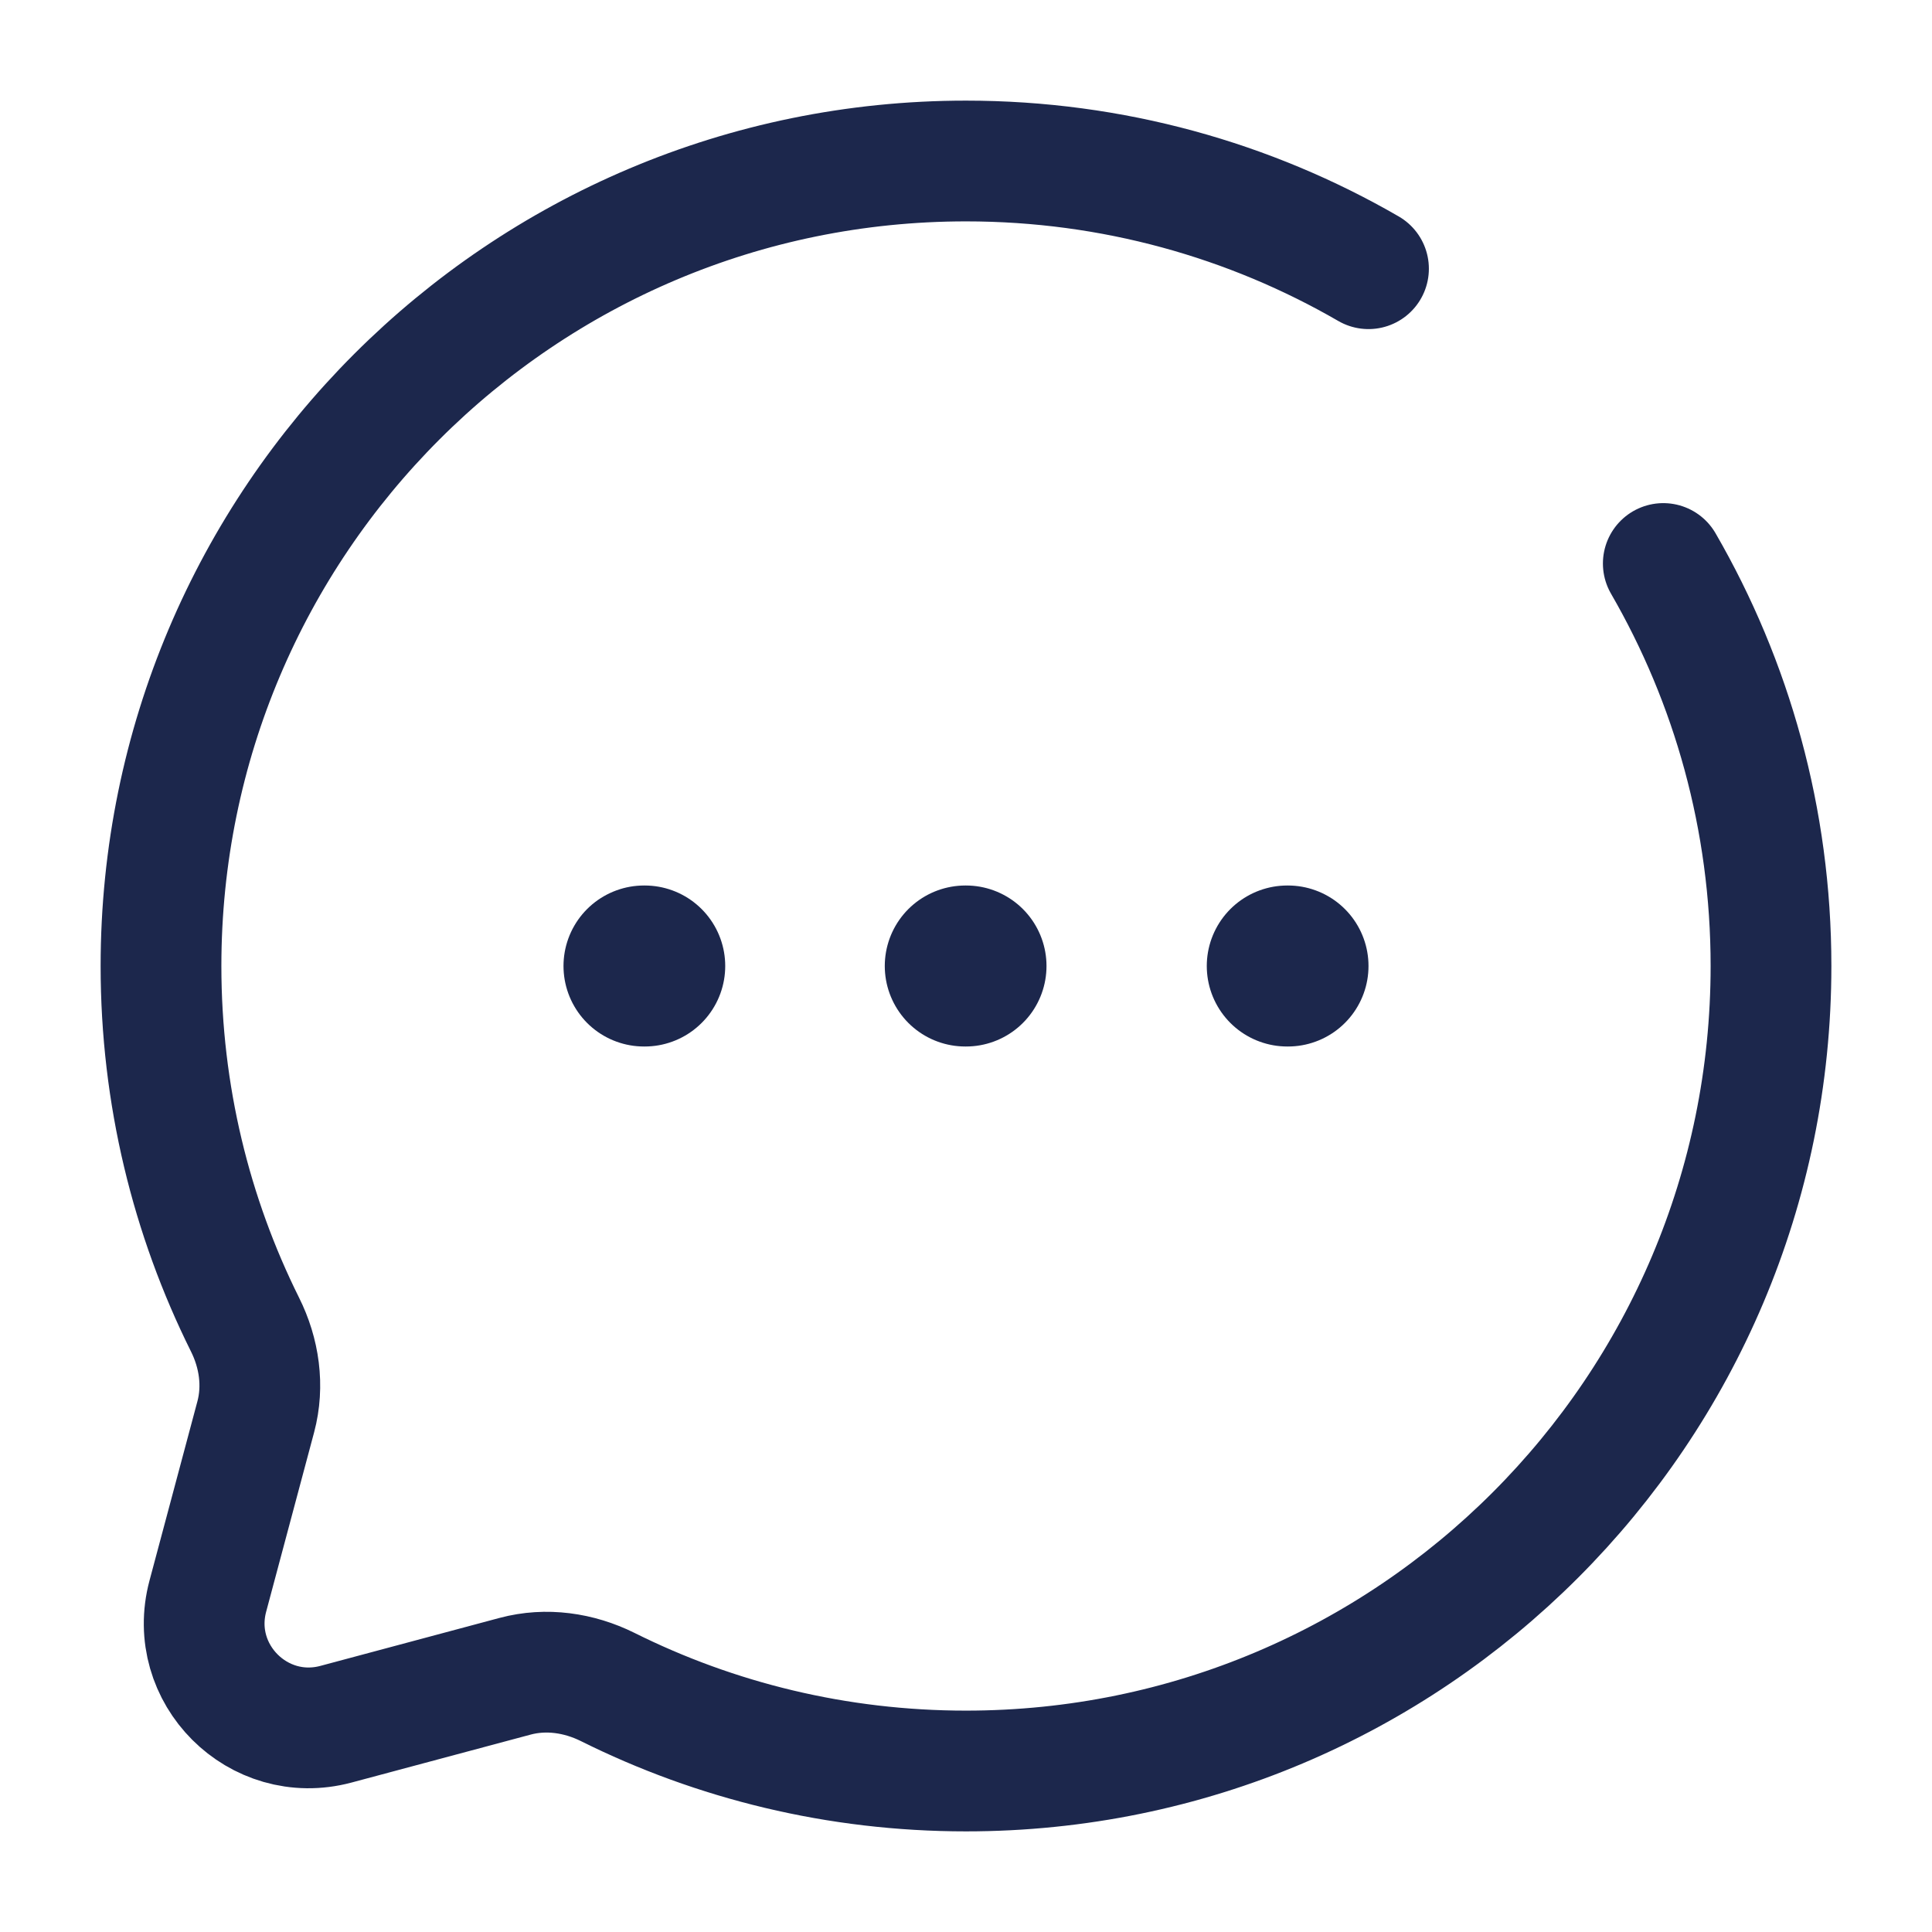
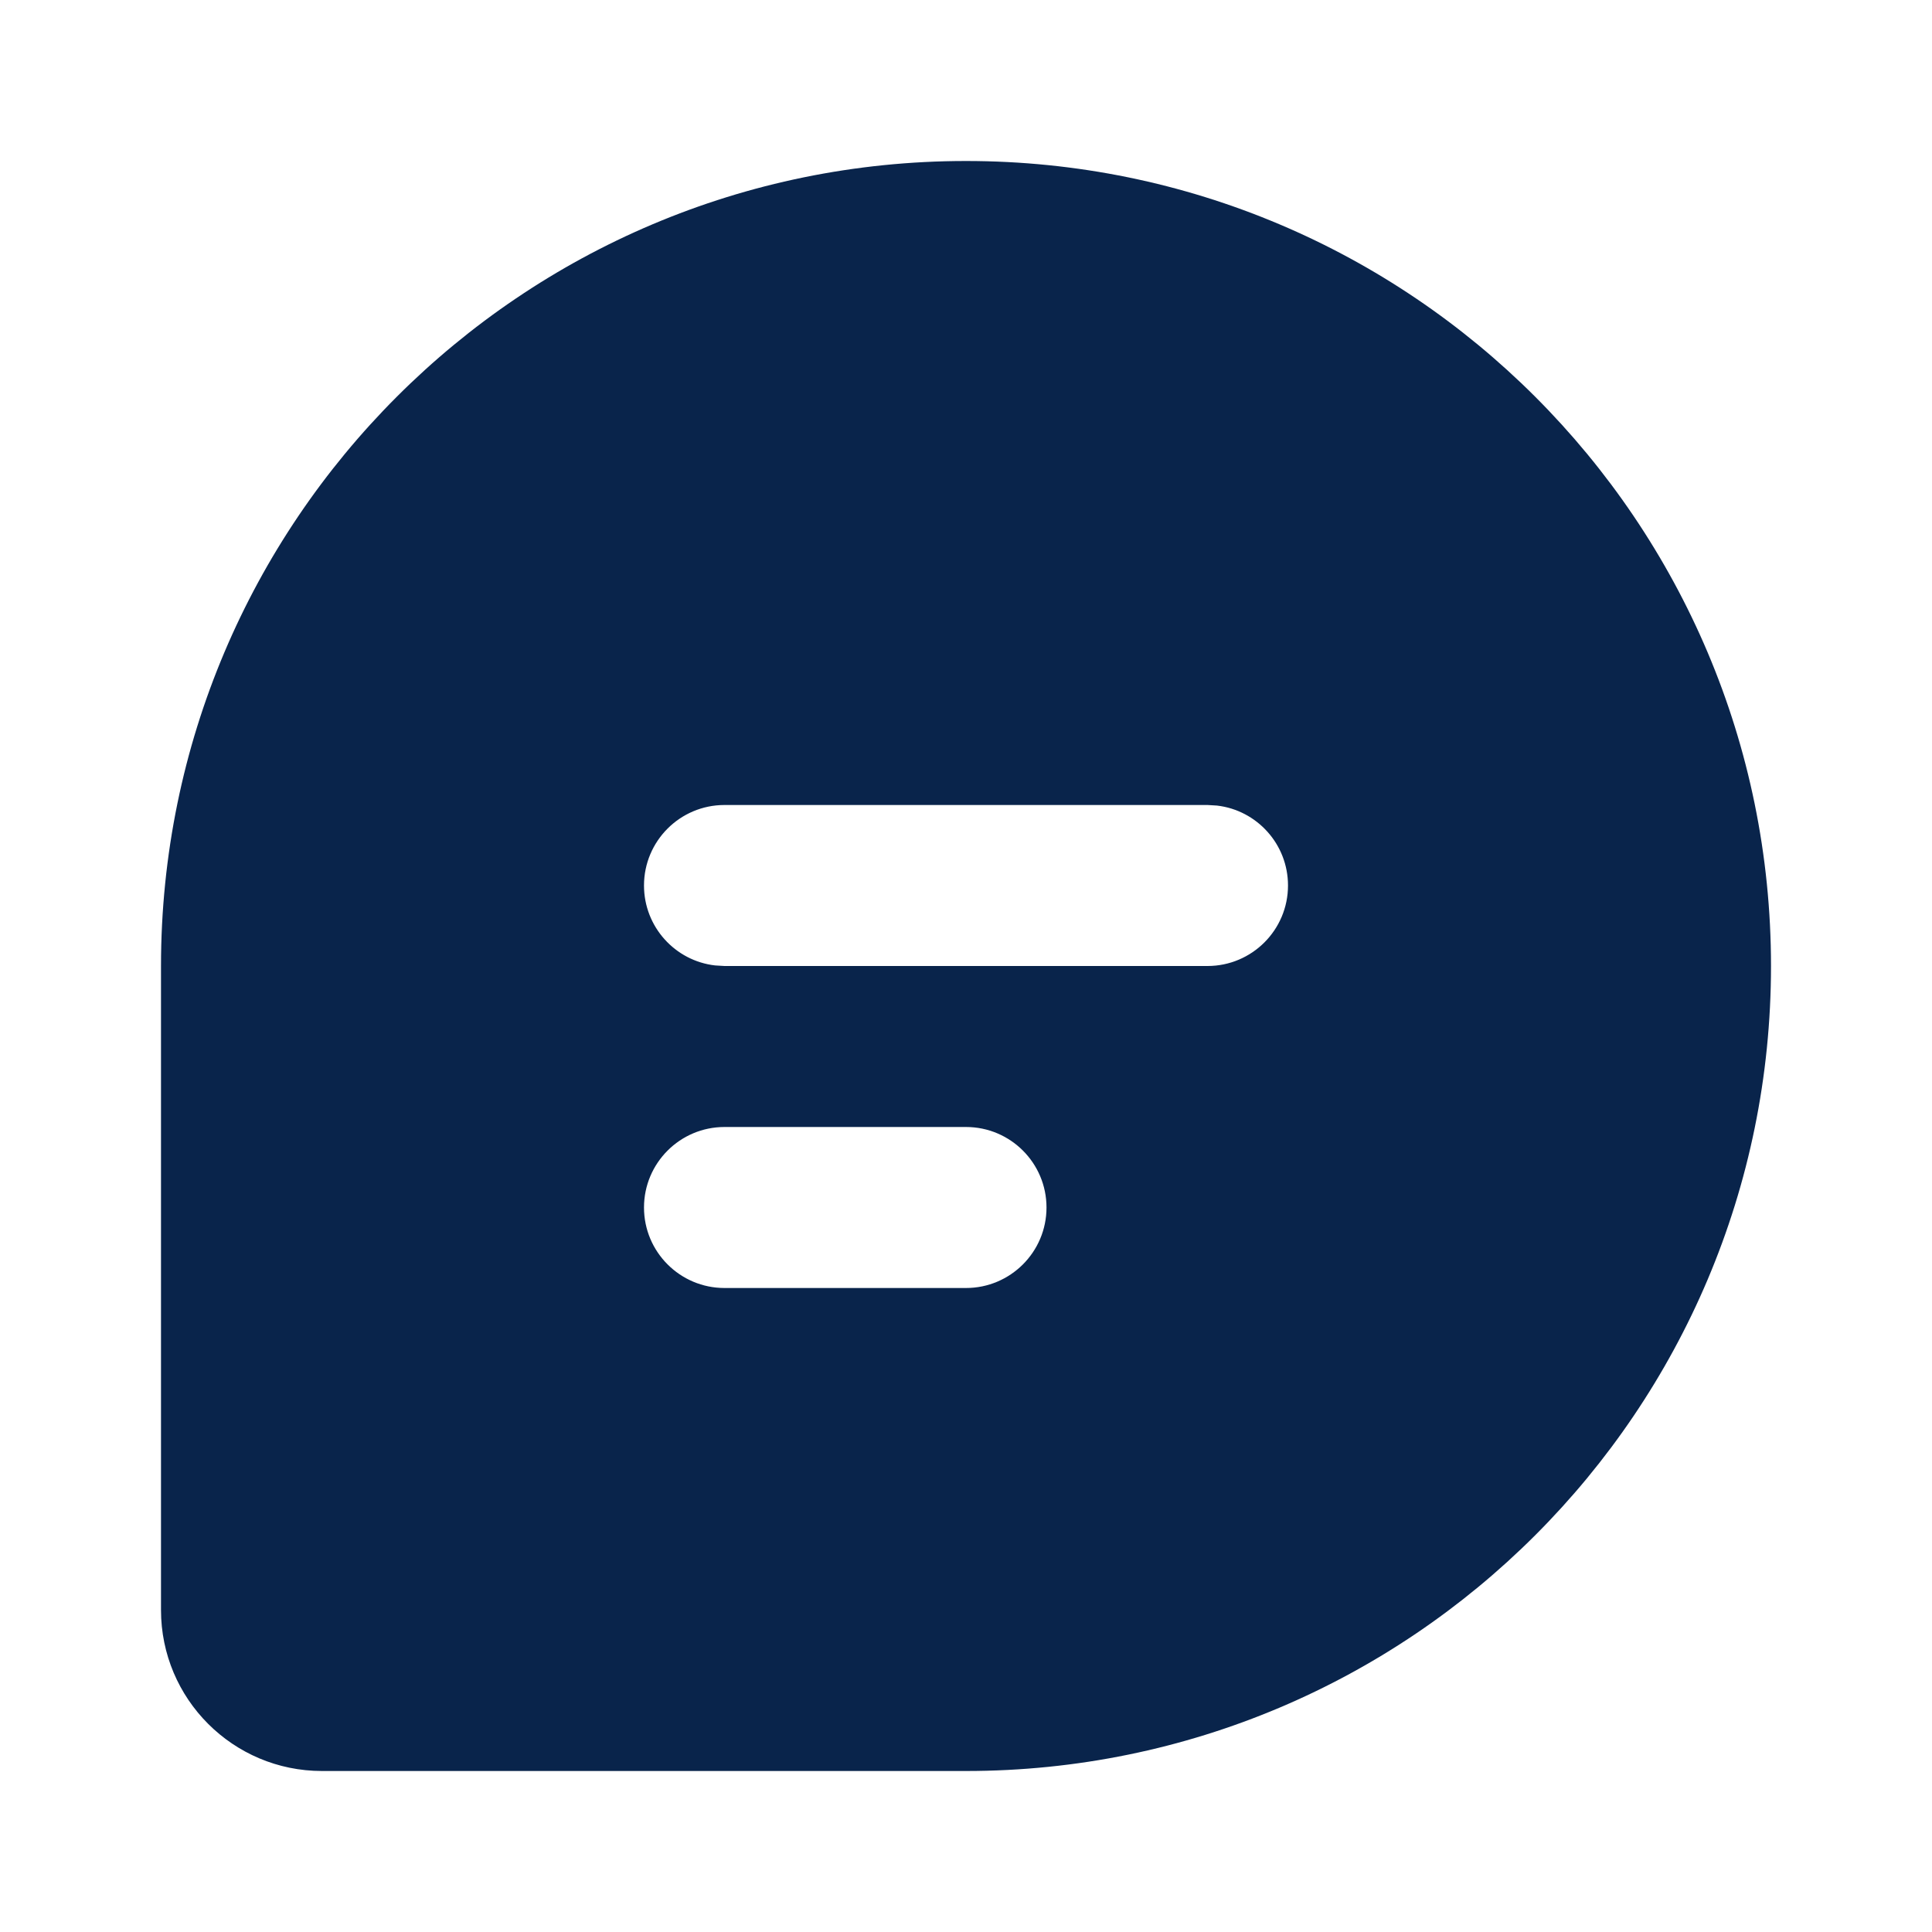
- <svg xmlns="http://www.w3.org/2000/svg" width="800px" height="800px" viewBox="0 0 24 24" fill="none">
-   <path d="M17 3.338C15.529 2.487 13.821 2 12 2C6.477 2 2 6.477 2 12C2 13.6 2.376 15.112 3.043 16.453C3.221 16.809 3.28 17.216 3.177 17.601L2.582 19.827C2.323 20.793 3.207 21.677 4.173 21.419L6.399 20.823C6.784 20.72 7.191 20.779 7.548 20.956C8.888 21.624 10.4 22 12 22C17.523 22 22 17.523 22 12C22 10.179 21.513 8.471 20.662 7" stroke="#1C274C" stroke-width="1.5" stroke-linecap="round" />
-   <path d="M8 12H8.009M11.991 12H12M15.991 12H16" stroke="#1C274C" stroke-width="2" stroke-linecap="round" stroke-linejoin="round" />
+ <svg xmlns="http://www.w3.org/2000/svg" width="800px" height="800px" viewBox="0 0 24 24" version="1.1">
+   <g id="页面-1" stroke="none" stroke-width="1" fill="none" fill-rule="evenodd">
+     <g id="Contact" transform="translate(0, -48)" fill-rule="nonzero">
+       <g id="chat_1_fill" transform="translate(0, 48)">
+         <path d="M24,0 L24,24 L0,24 L0,0 L24,0 Z M12.593,23.258 L12.582,23.26 L12.511,23.295 L12.492,23.299 L12.492,23.299 L12.477,23.295 L12.406,23.26 C12.396,23.256 12.387,23.259 12.382,23.265 L12.378,23.276 L12.361,23.703 L12.366,23.723 L12.377,23.736 L12.48,23.81 L12.495,23.814 L12.495,23.814 L12.507,23.81 L12.611,23.736 L12.623,23.72 L12.623,23.72 L12.627,23.703 L12.61,23.276 C12.608,23.266 12.601,23.259 12.593,23.258 L12.593,23.258 Z M12.858,23.145 L12.845,23.147 L12.66,23.24 L12.65,23.25 L12.65,23.25 L12.647,23.261 L12.665,23.691 L12.67,23.703 L12.67,23.703 L12.678,23.71 L12.879,23.803 C12.891,23.807 12.902,23.803 12.908,23.795 L12.912,23.781 L12.878,23.167 C12.875,23.155 12.867,23.147 12.858,23.145 L12.858,23.145 Z M12.143,23.147 C12.133,23.142 12.122,23.145 12.116,23.153 L12.11,23.167 L12.076,23.781 C12.075,23.793 12.083,23.802 12.093,23.805 L12.108,23.803 L12.309,23.71 L12.319,23.702 L12.319,23.702 L12.323,23.691 L12.34,23.261 L12.337,23.249 L12.337,23.249 L12.328,23.24 L12.143,23.147 Z" id="MingCute" fill-rule="nonzero">
+ 
+ </path>
+         <path d="M12,2 C17.523,2 22,6.477 22,12 C22,17.523 17.523,22 12,22 L4,22 C2.895,22 2,21.105 2,20 L2,12 C2,6.477 6.477,2 12,2 Z M12,14 L9,14 C8.448,14 8,14.448 8,15 C8,15.552 8.448,16 9,16 L12,16 C12.552,16 13,15.552 13,15 C13,14.448 12.552,14 12,14 Z M15,10 L9,10 C8.448,10 8,10.448 8,11 C8,11.513 8.386,11.936 8.883,11.993 L9,12 L15,12 C15.552,12 16,11.552 16,11 C16,10.487 15.614,10.064 15.117,10.007 L15,10 Z" id="形状" fill="#09244B">
+ 
+ </path>
+       </g>
+     </g>
+   </g>
</svg>
